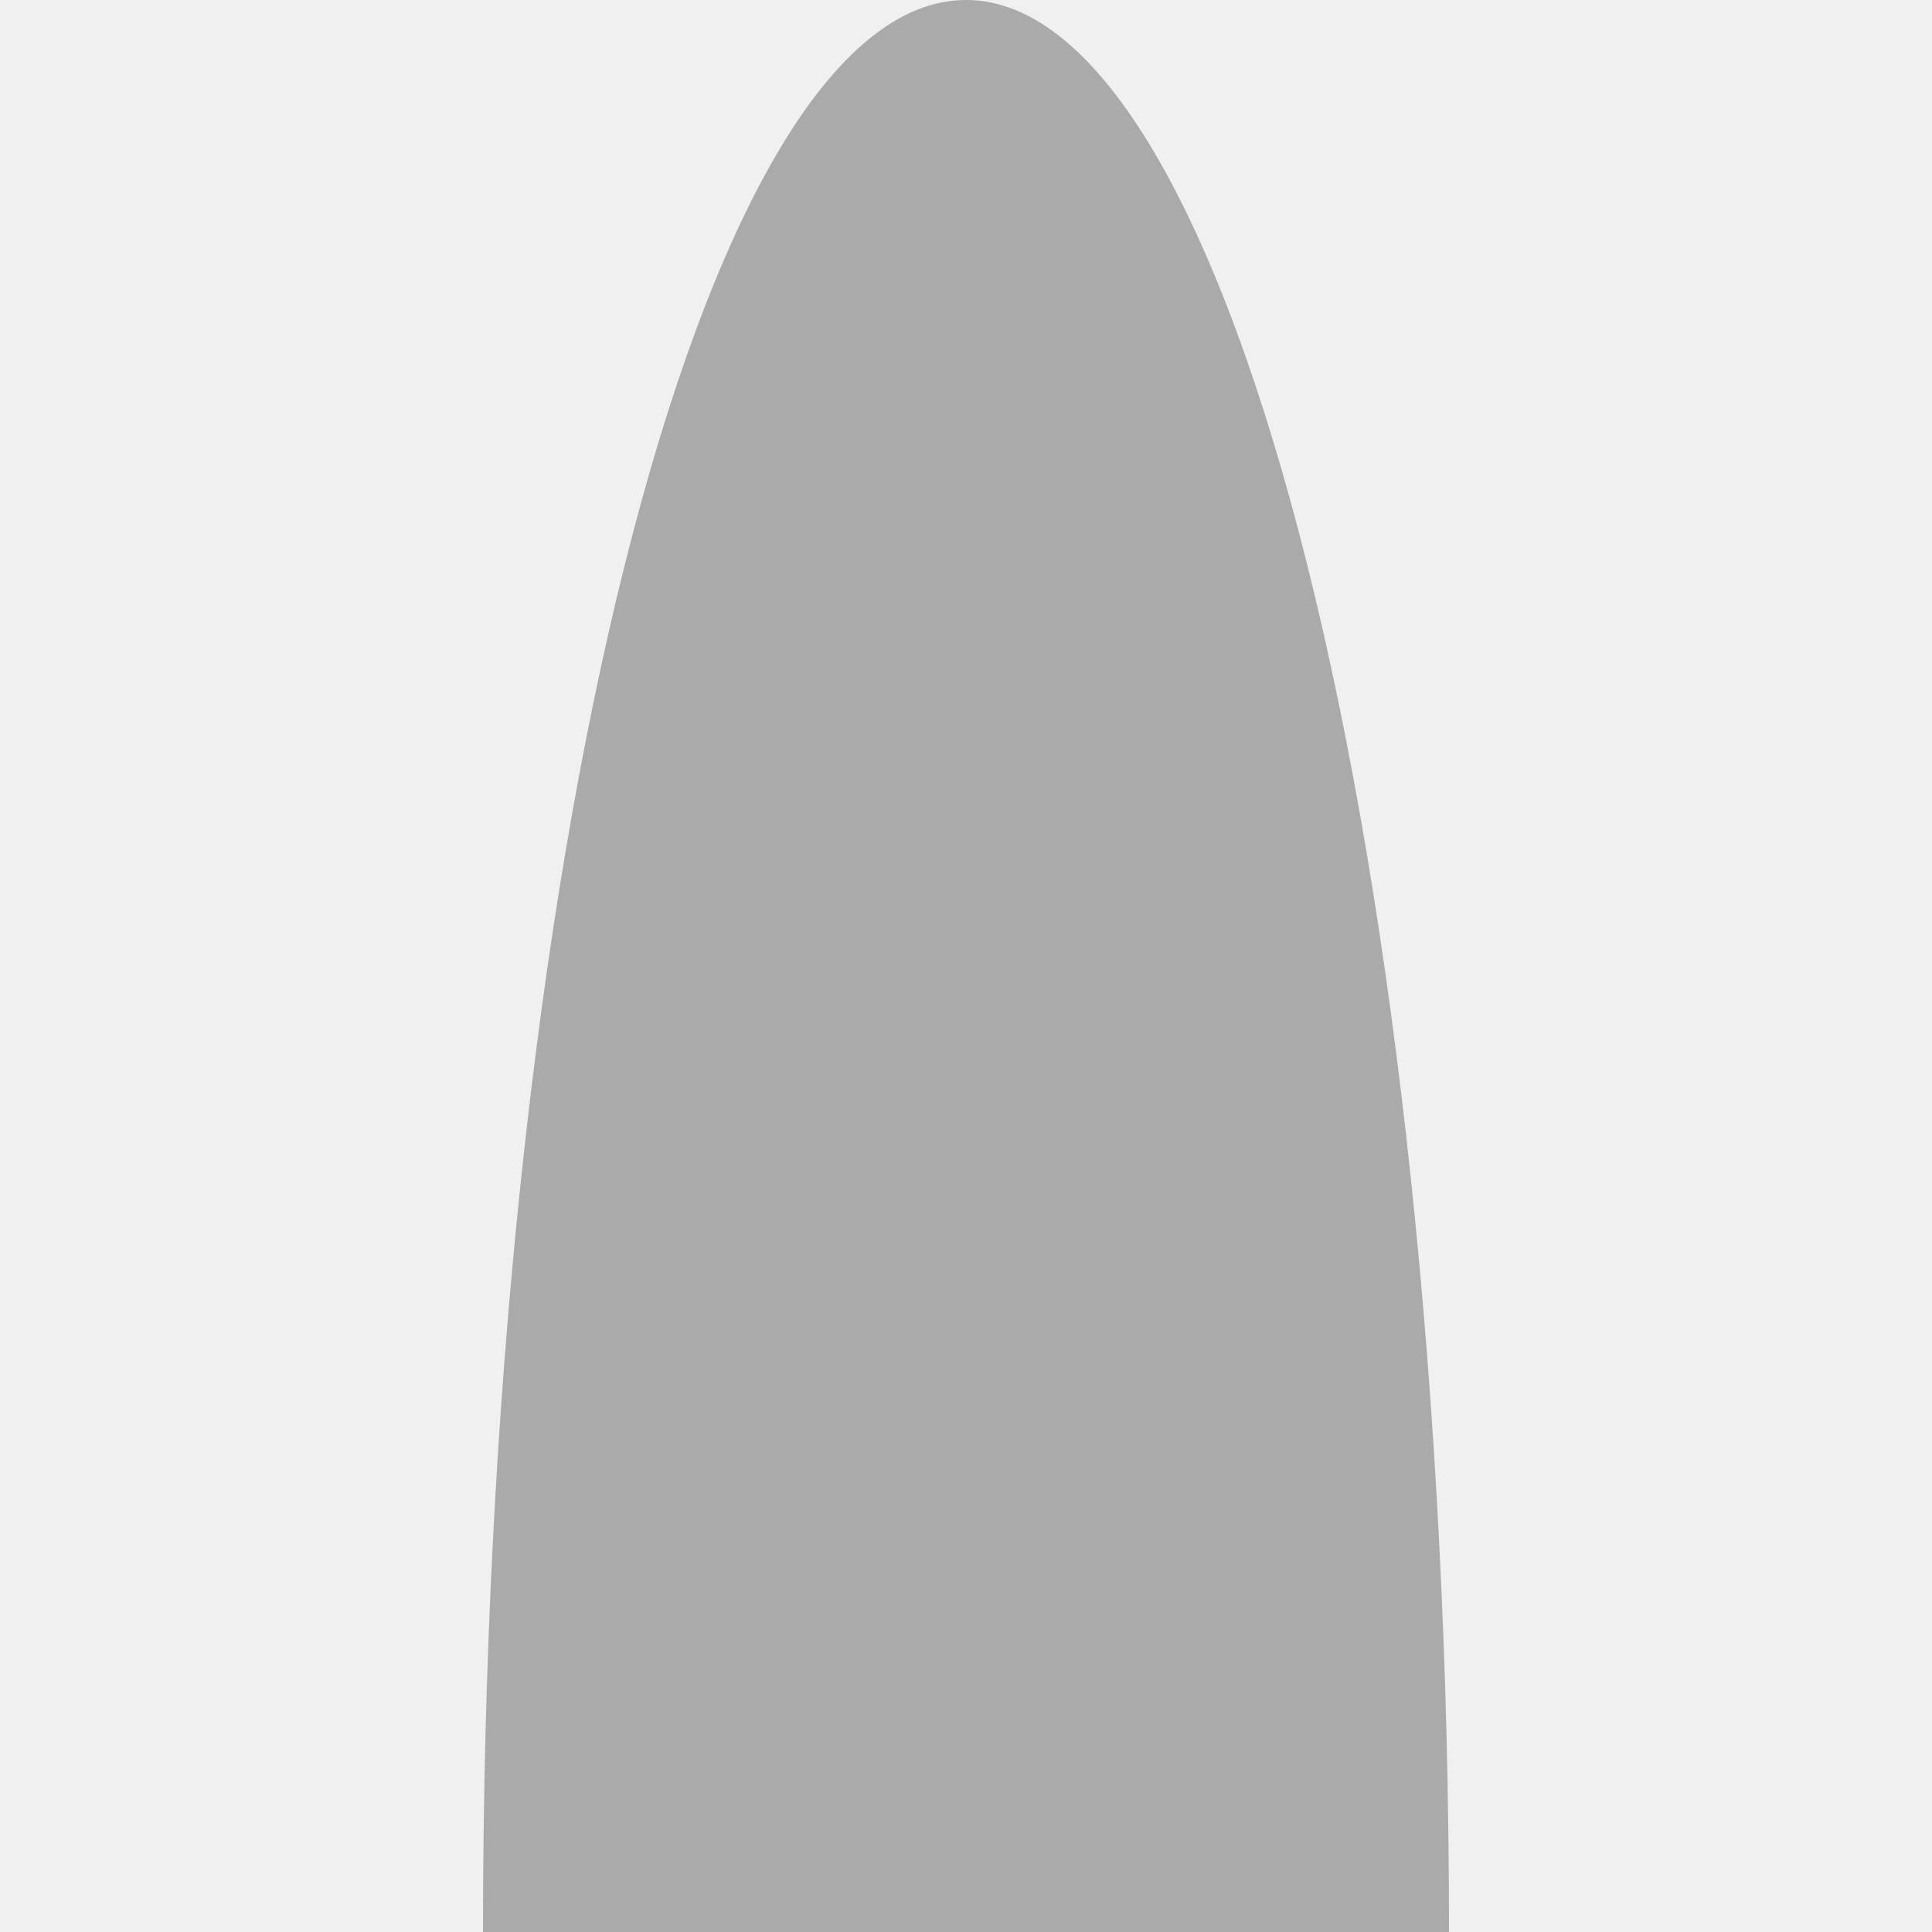
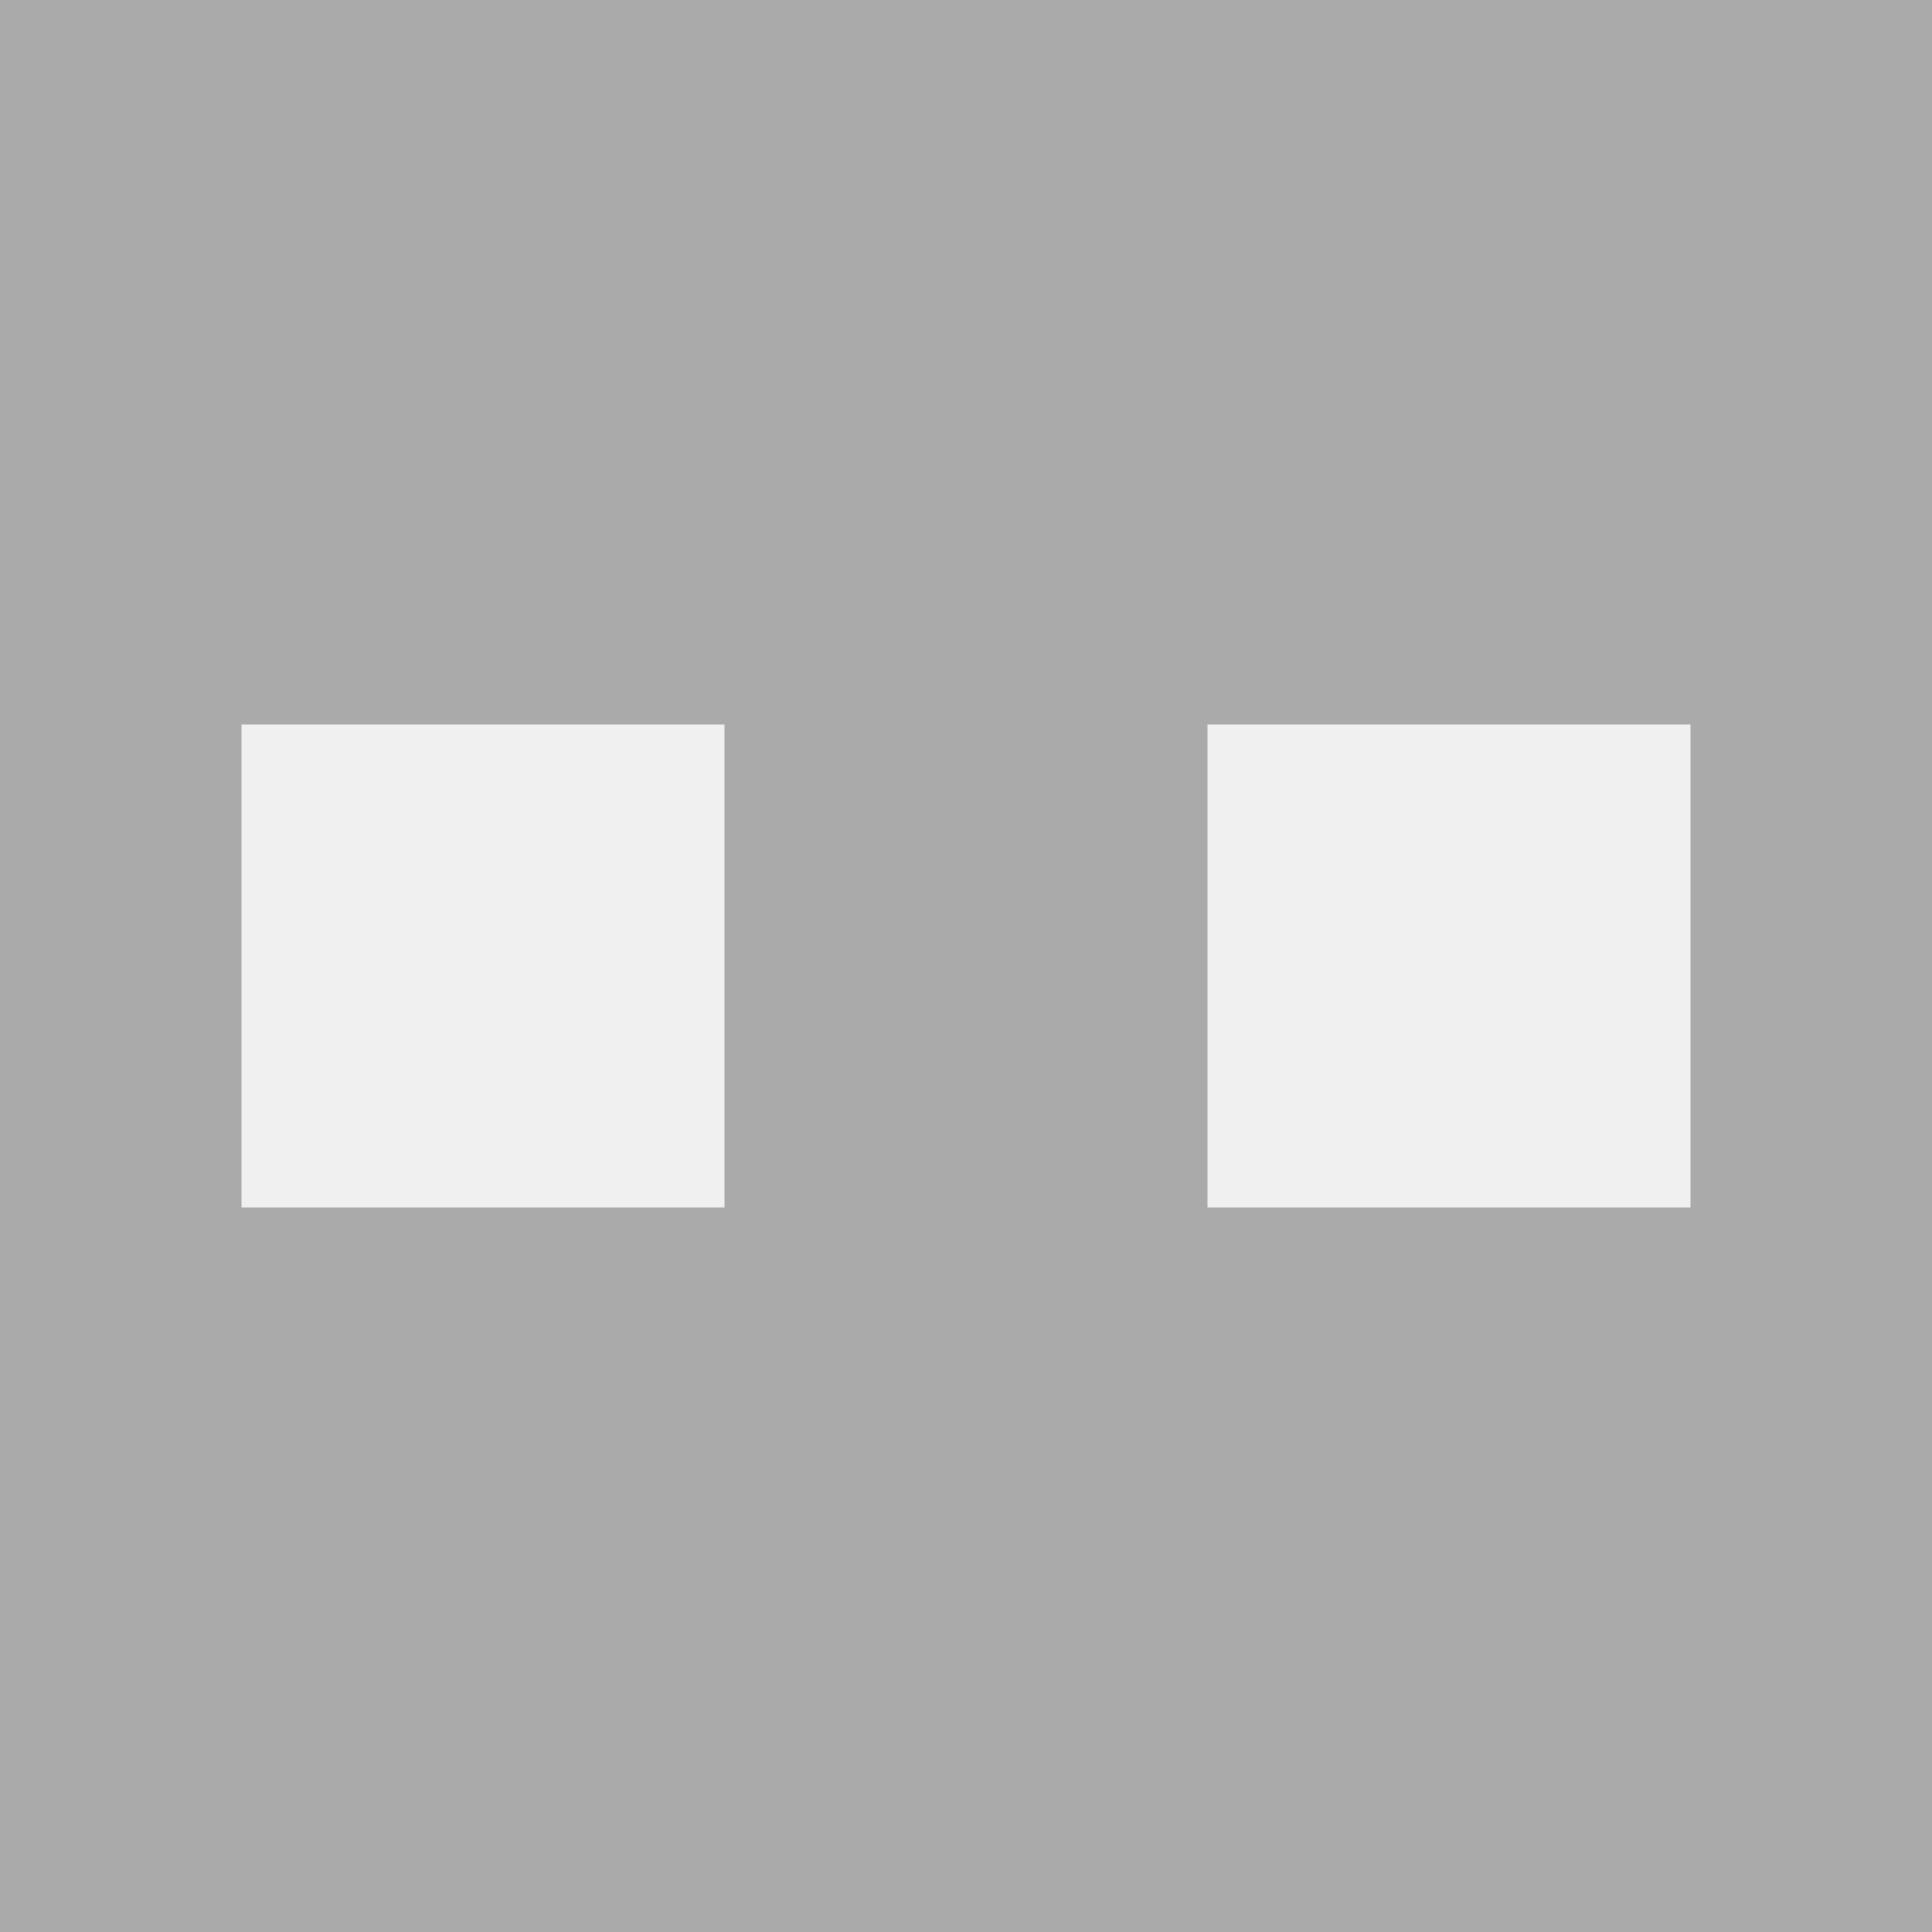
<svg xmlns="http://www.w3.org/2000/svg" version="1.1" id="layer1" x="0px" y="0px" viewBox="0 0 200 200" enable-background="new 0 0 200 200" xml:space="preserve">
  <g>
    <rect class="color1" fill="#FFFFFF" fill-opacity="0" width="200" height="200" />
-     <path class="color0" fill="#AAAAAA" d="M150,200L150,200C150,89.562,127.609,0,100,0C72.391,0,50,89.563,50,200l0,0H150z" />
+     <path class="color0" fill="#AAAAAA" d="M0,0v200h200V0H0z M75,125H25V75h50V125z M175,125h-50V75h50V125z" />
  </g>
</svg>
